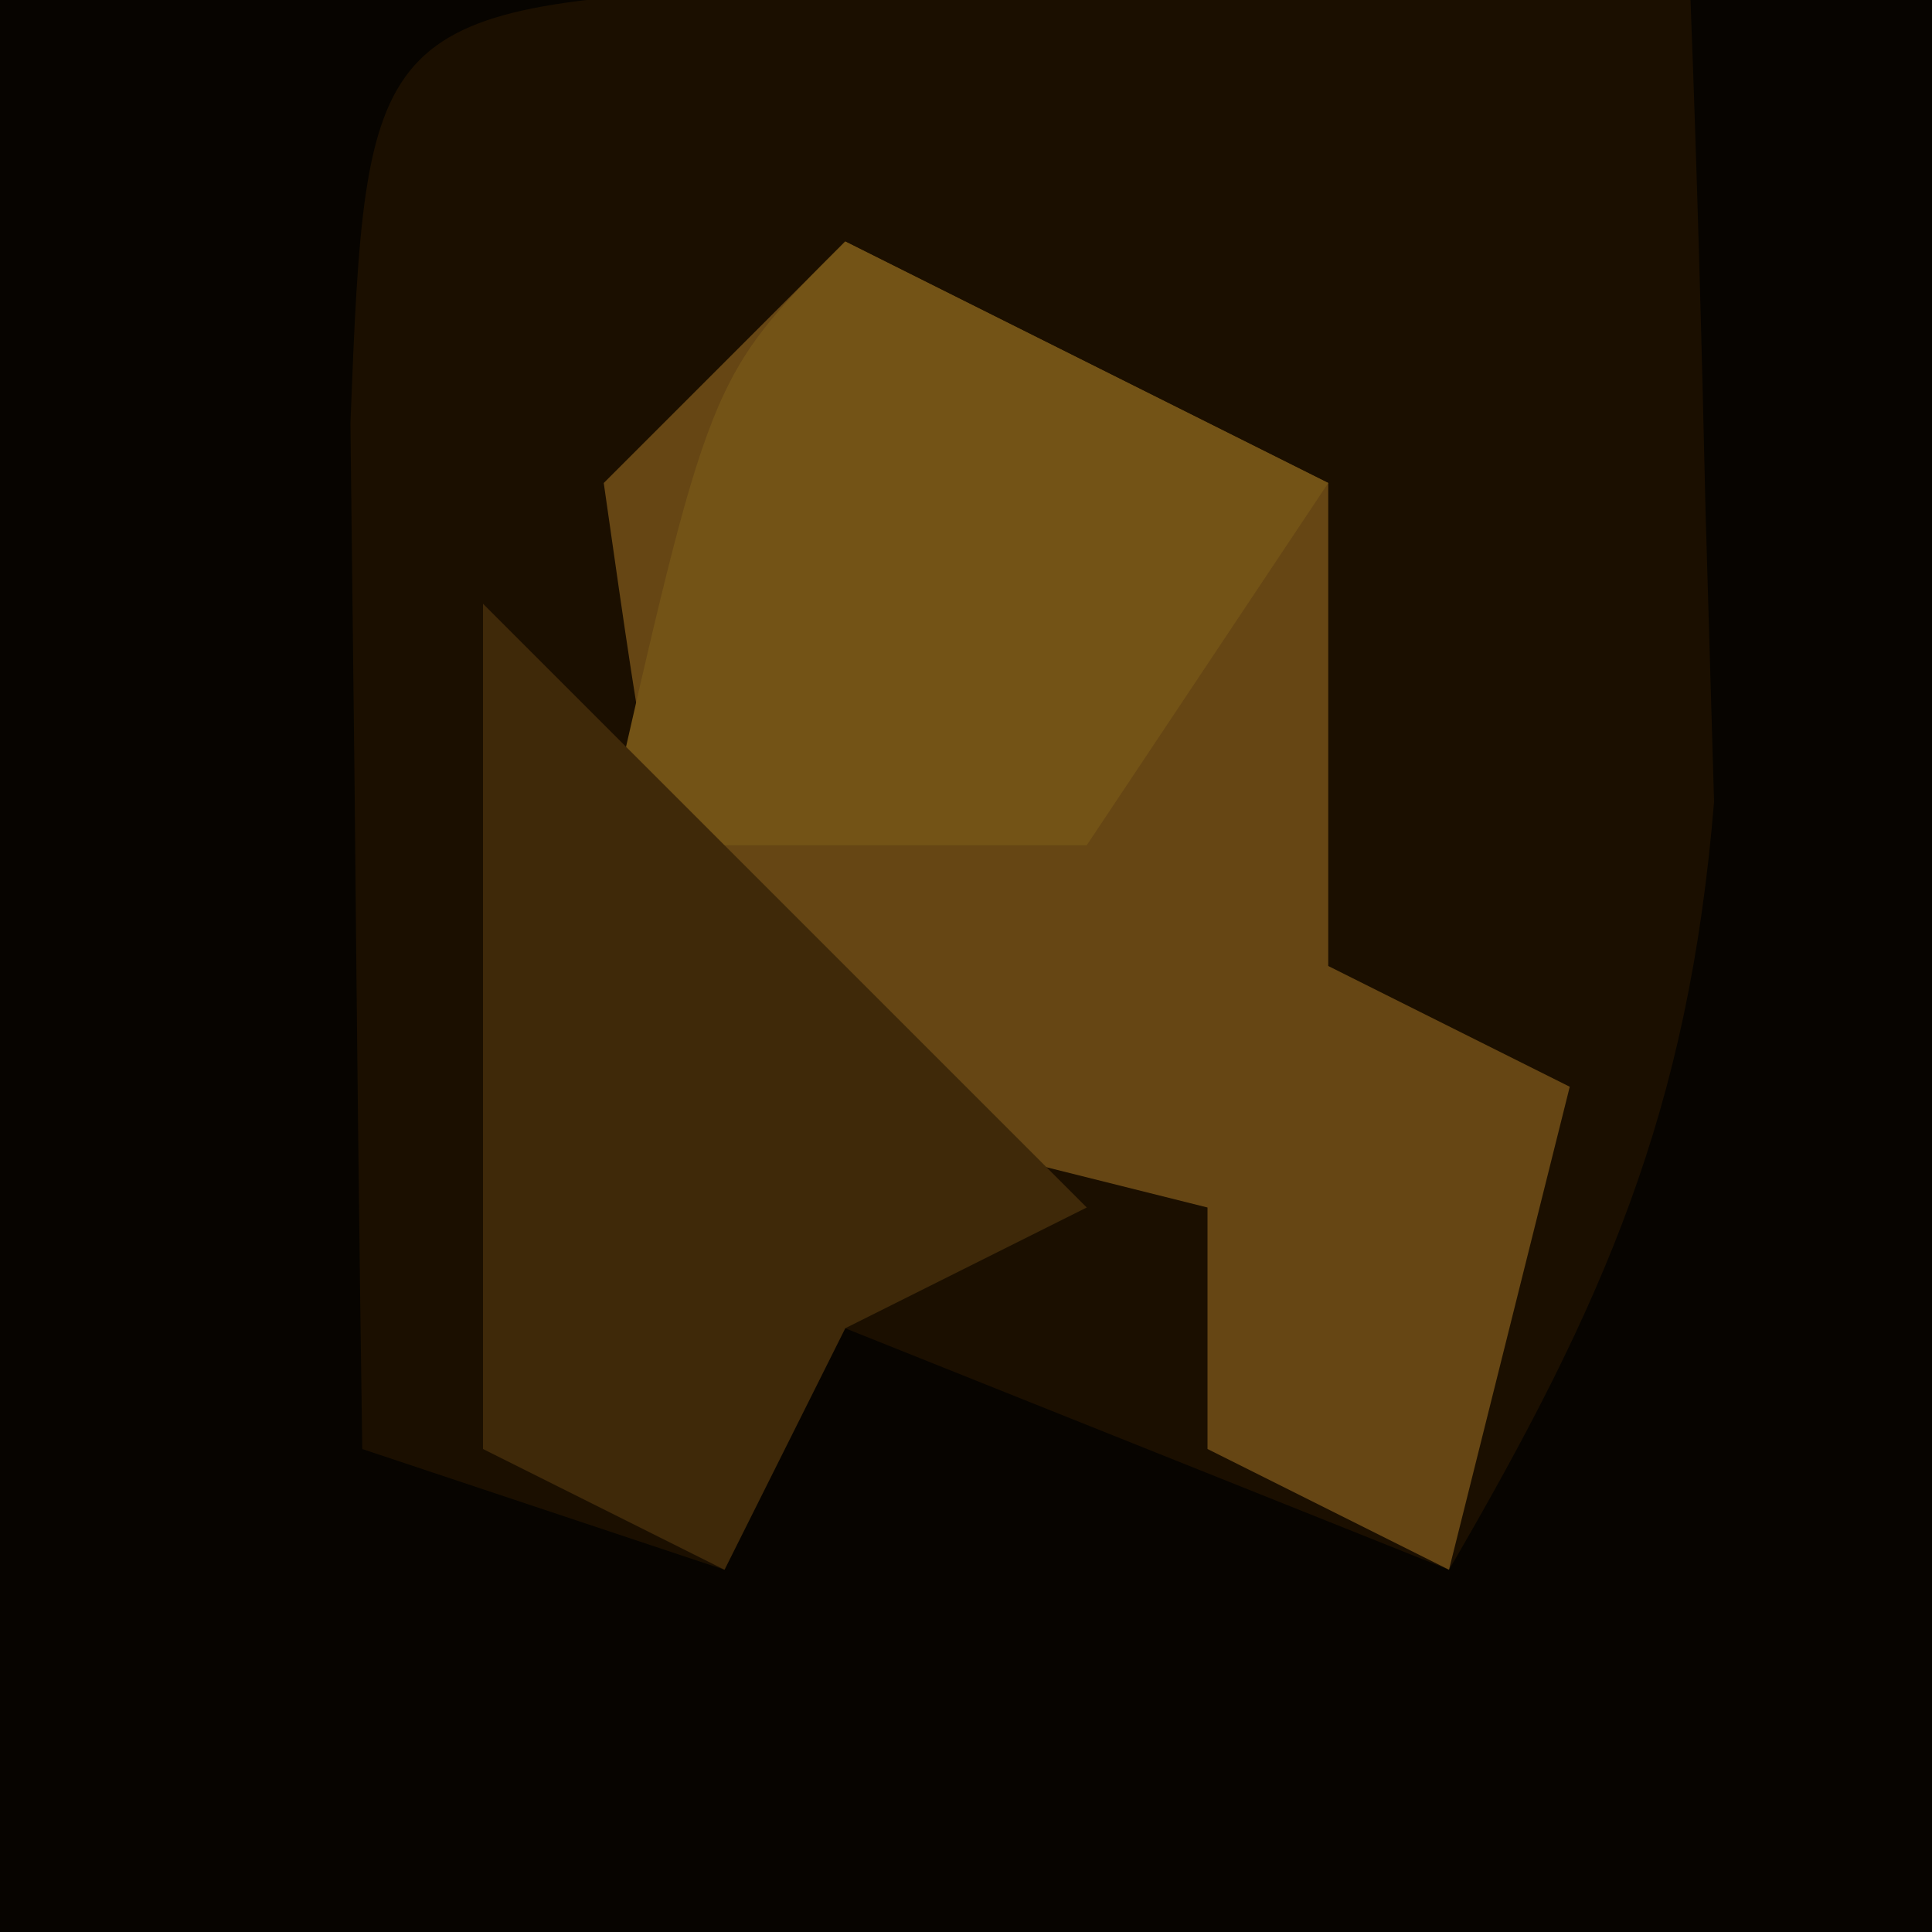
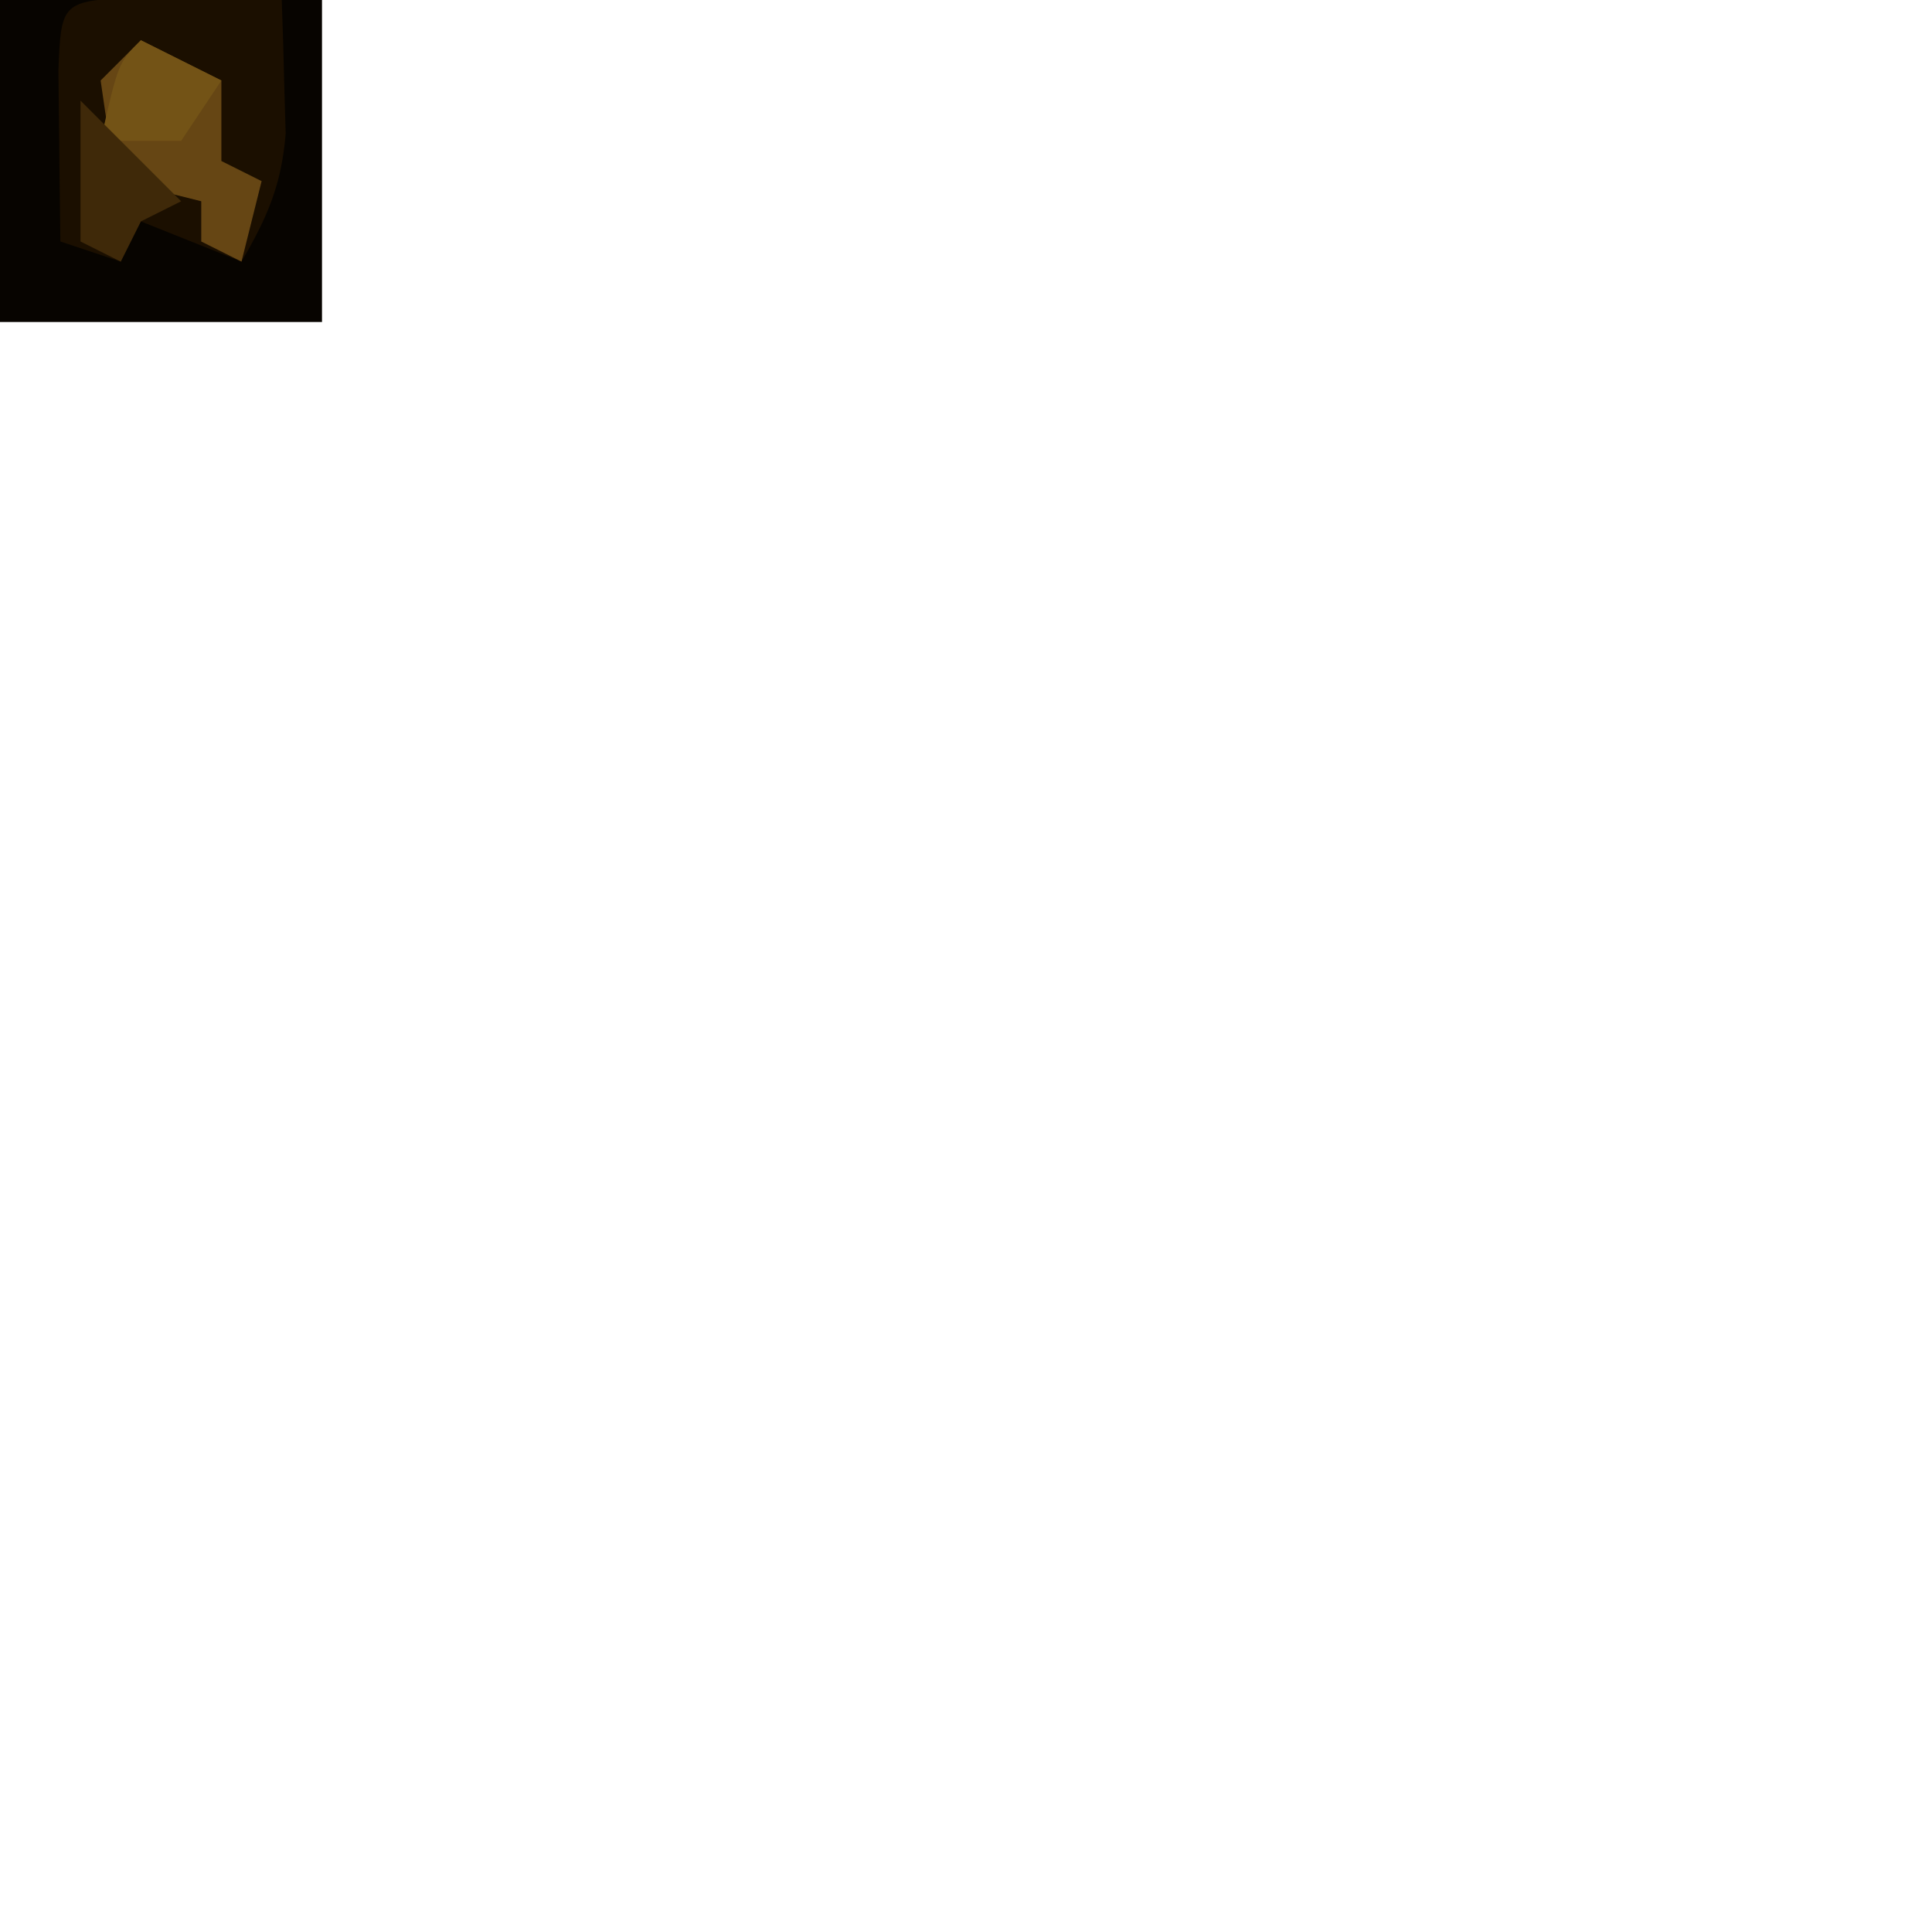
- <svg xmlns="http://www.w3.org/2000/svg" version="1.1" width="16" height="16">
+ <svg xmlns="http://www.w3.org/2000/svg" version="1.1" width="96" height="96">
  <path d="M0 0 C5.28 0 10.56 0 16 0 C16 5.28 16 10.56 16 16 C10.72 16 5.44 16 0 16 C0 10.72 0 5.44 0 0 Z " fill="#070400" transform="translate(0,0)" />
  <path d="M0 0 C1.375 0.017 1.375 0.017 2.777 0.035 C3.696 0.044 4.616 0.053 5.562 0.062 C6.273 0.074 6.983 0.086 7.715 0.098 C7.769 1.514 7.808 2.931 7.84 4.348 C7.863 5.137 7.886 5.925 7.91 6.738 C7.698 9.305 7.001 10.889 5.715 13.098 C3.24 12.108 3.24 12.108 0.715 11.098 C0.385 11.758 0.055 12.418 -0.285 13.098 C-1.275 12.768 -2.265 12.438 -3.285 12.098 C-3.312 10.285 -3.331 8.473 -3.348 6.66 C-3.359 5.651 -3.371 4.641 -3.383 3.602 C-3.257 0.366 -3.223 0.138 0 0 Z " fill="#1B0F00" transform="translate(6.285156,-0.09765625)" />
  <path d="M0 0 C1.32 0.66 2.64 1.32 4 2 C4 3.32 4 4.64 4 6 C4.66 6.33 5.32 6.66 6 7 C5.67 8.32 5.34 9.64 5 11 C4.34 10.67 3.68 10.34 3 10 C3 9.34 3 8.68 3 8 C1.68 7.67 0.36 7.34 -1 7 C-1.625 4.625 -1.625 4.625 -2 2 C-1.34 1.34 -0.68 0.68 0 0 Z " fill="#664614" transform="translate(7,2)" />
  <path d="M0 0 C1.32 0.66 2.64 1.32 4 2 C3.01 3.485 3.01 3.485 2 5 C0.68 5 -0.64 5 -2 5 C-1.125 1.125 -1.125 1.125 0 0 Z " fill="#735316" transform="translate(7,2)" />
  <path d="M0 0 C1.65 1.65 3.3 3.3 5 5 C4.01 5.495 4.01 5.495 3 6 C2.67 6.66 2.34 7.32 2 8 C1.34 7.67 0.68 7.34 0 7 C0 4.69 0 2.38 0 0 Z " fill="#3F2909" transform="translate(4,5)" />
</svg>
